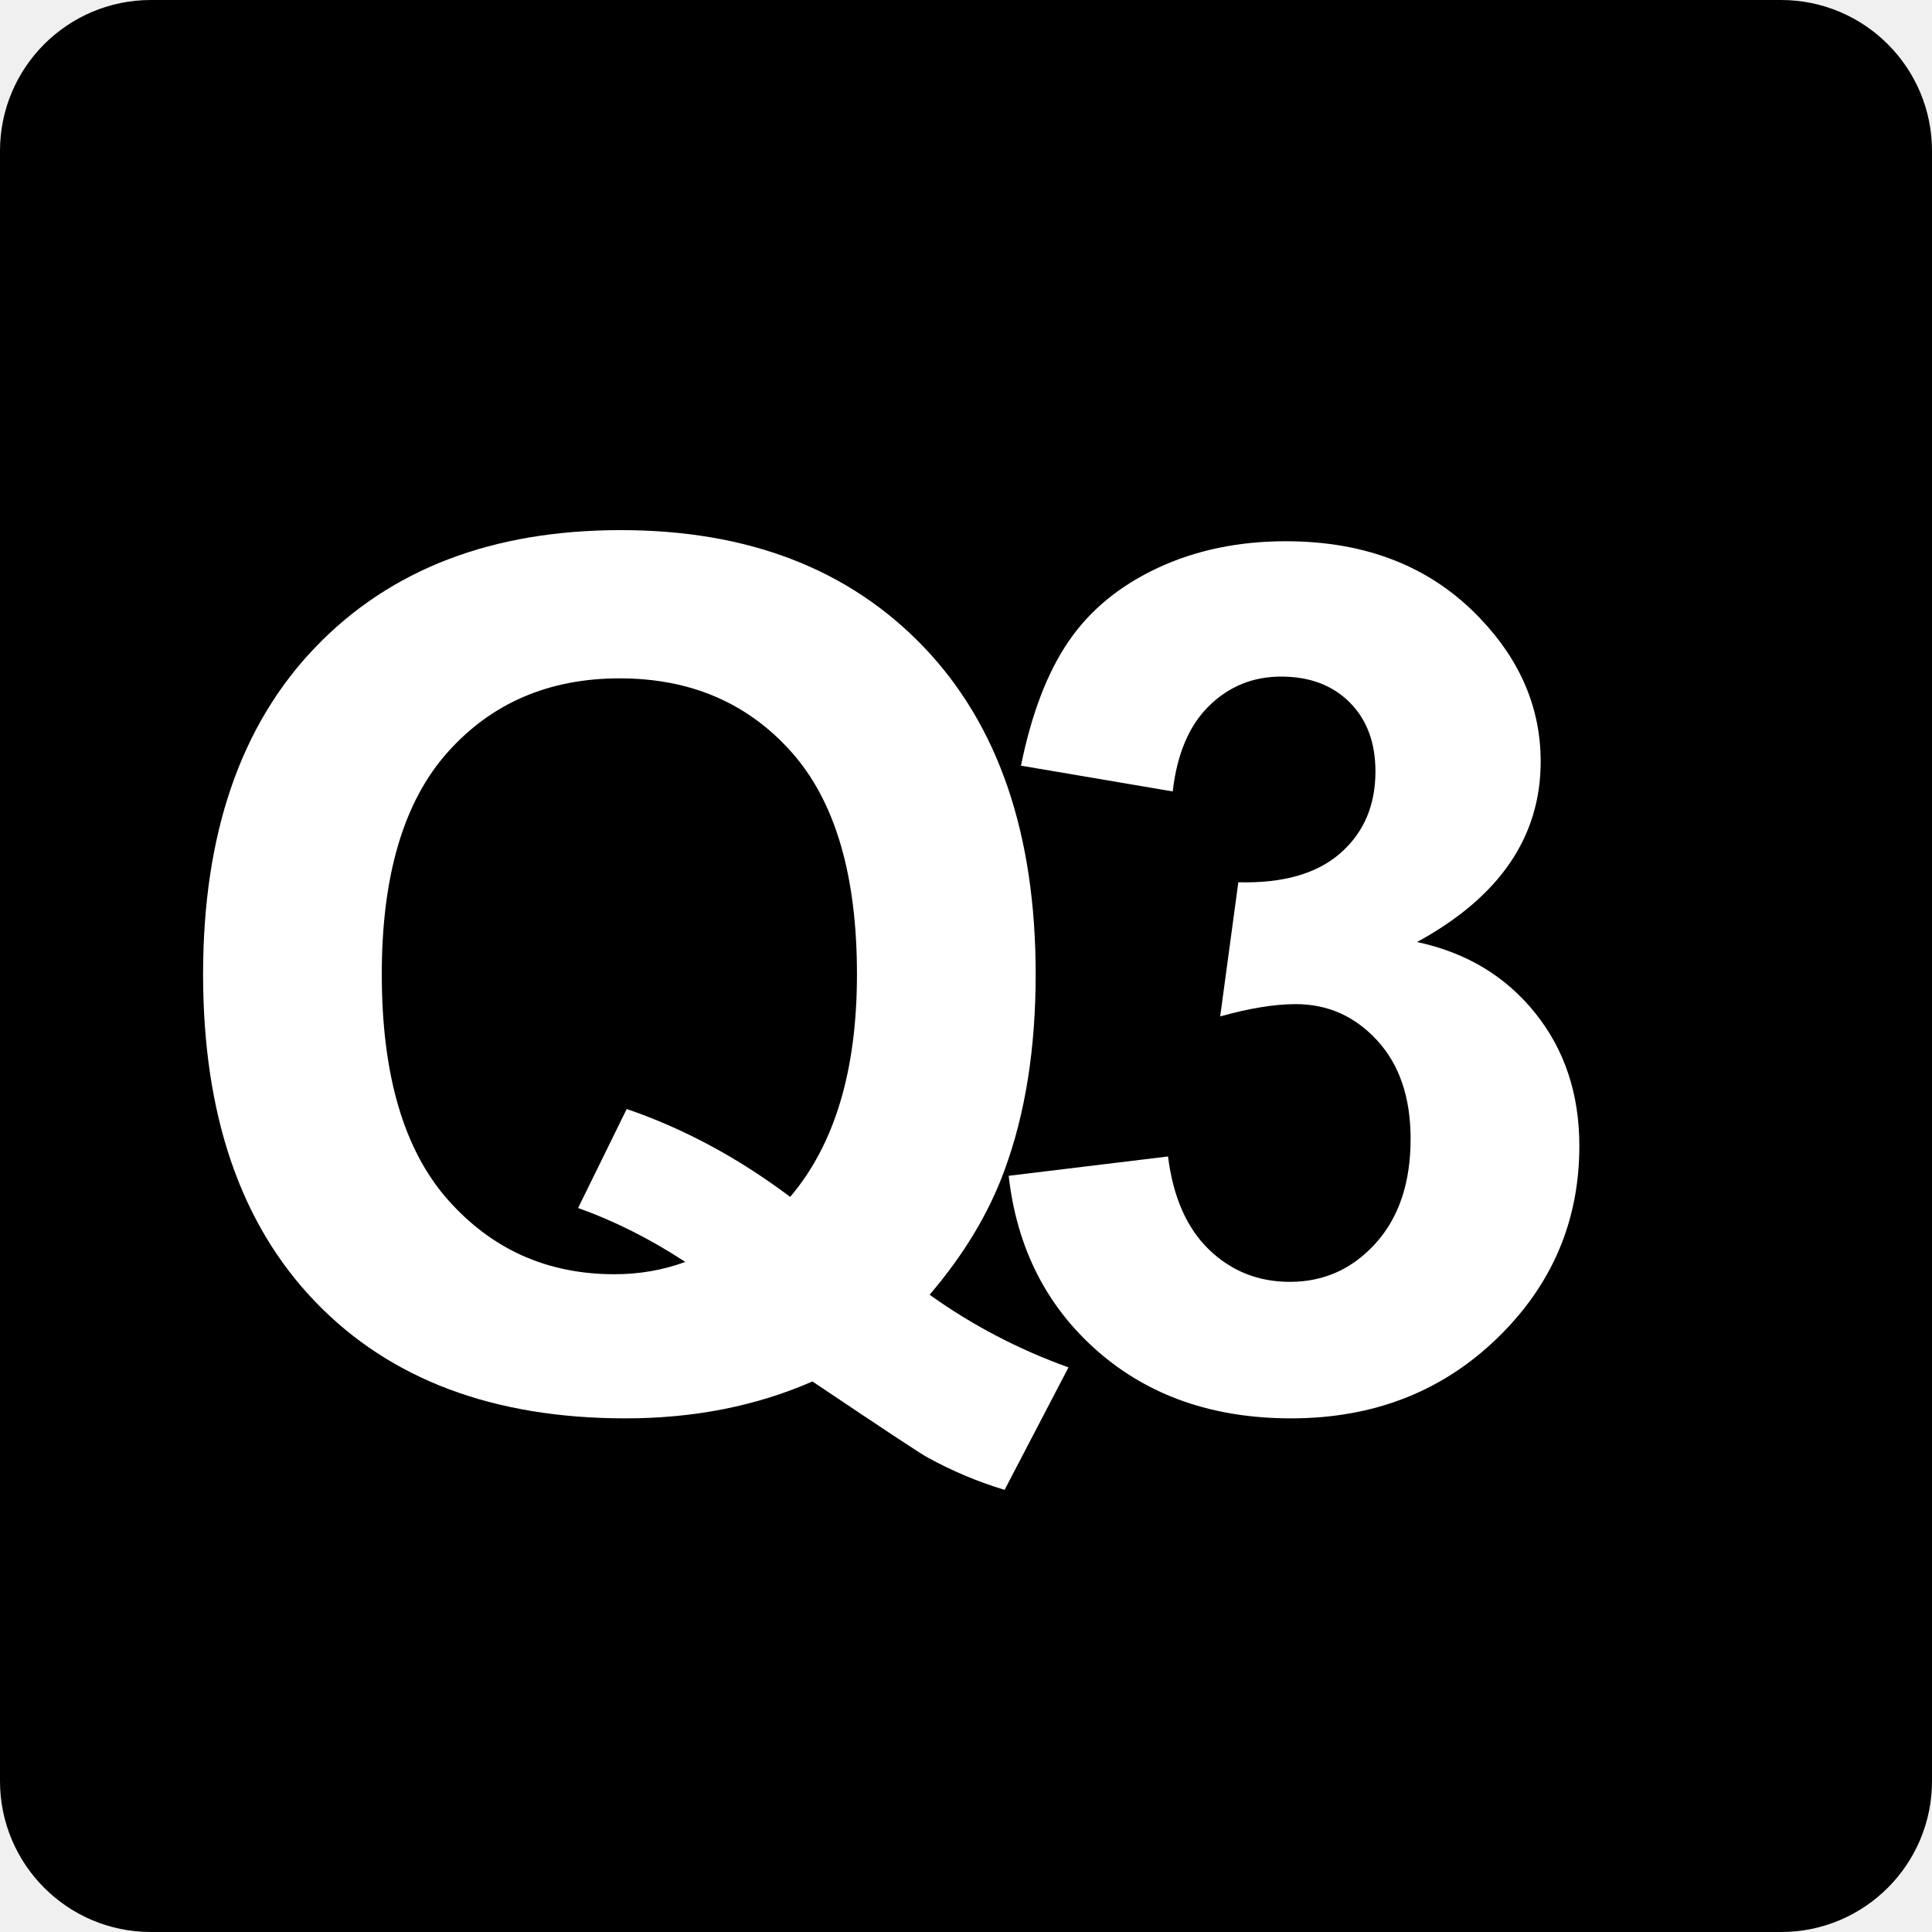
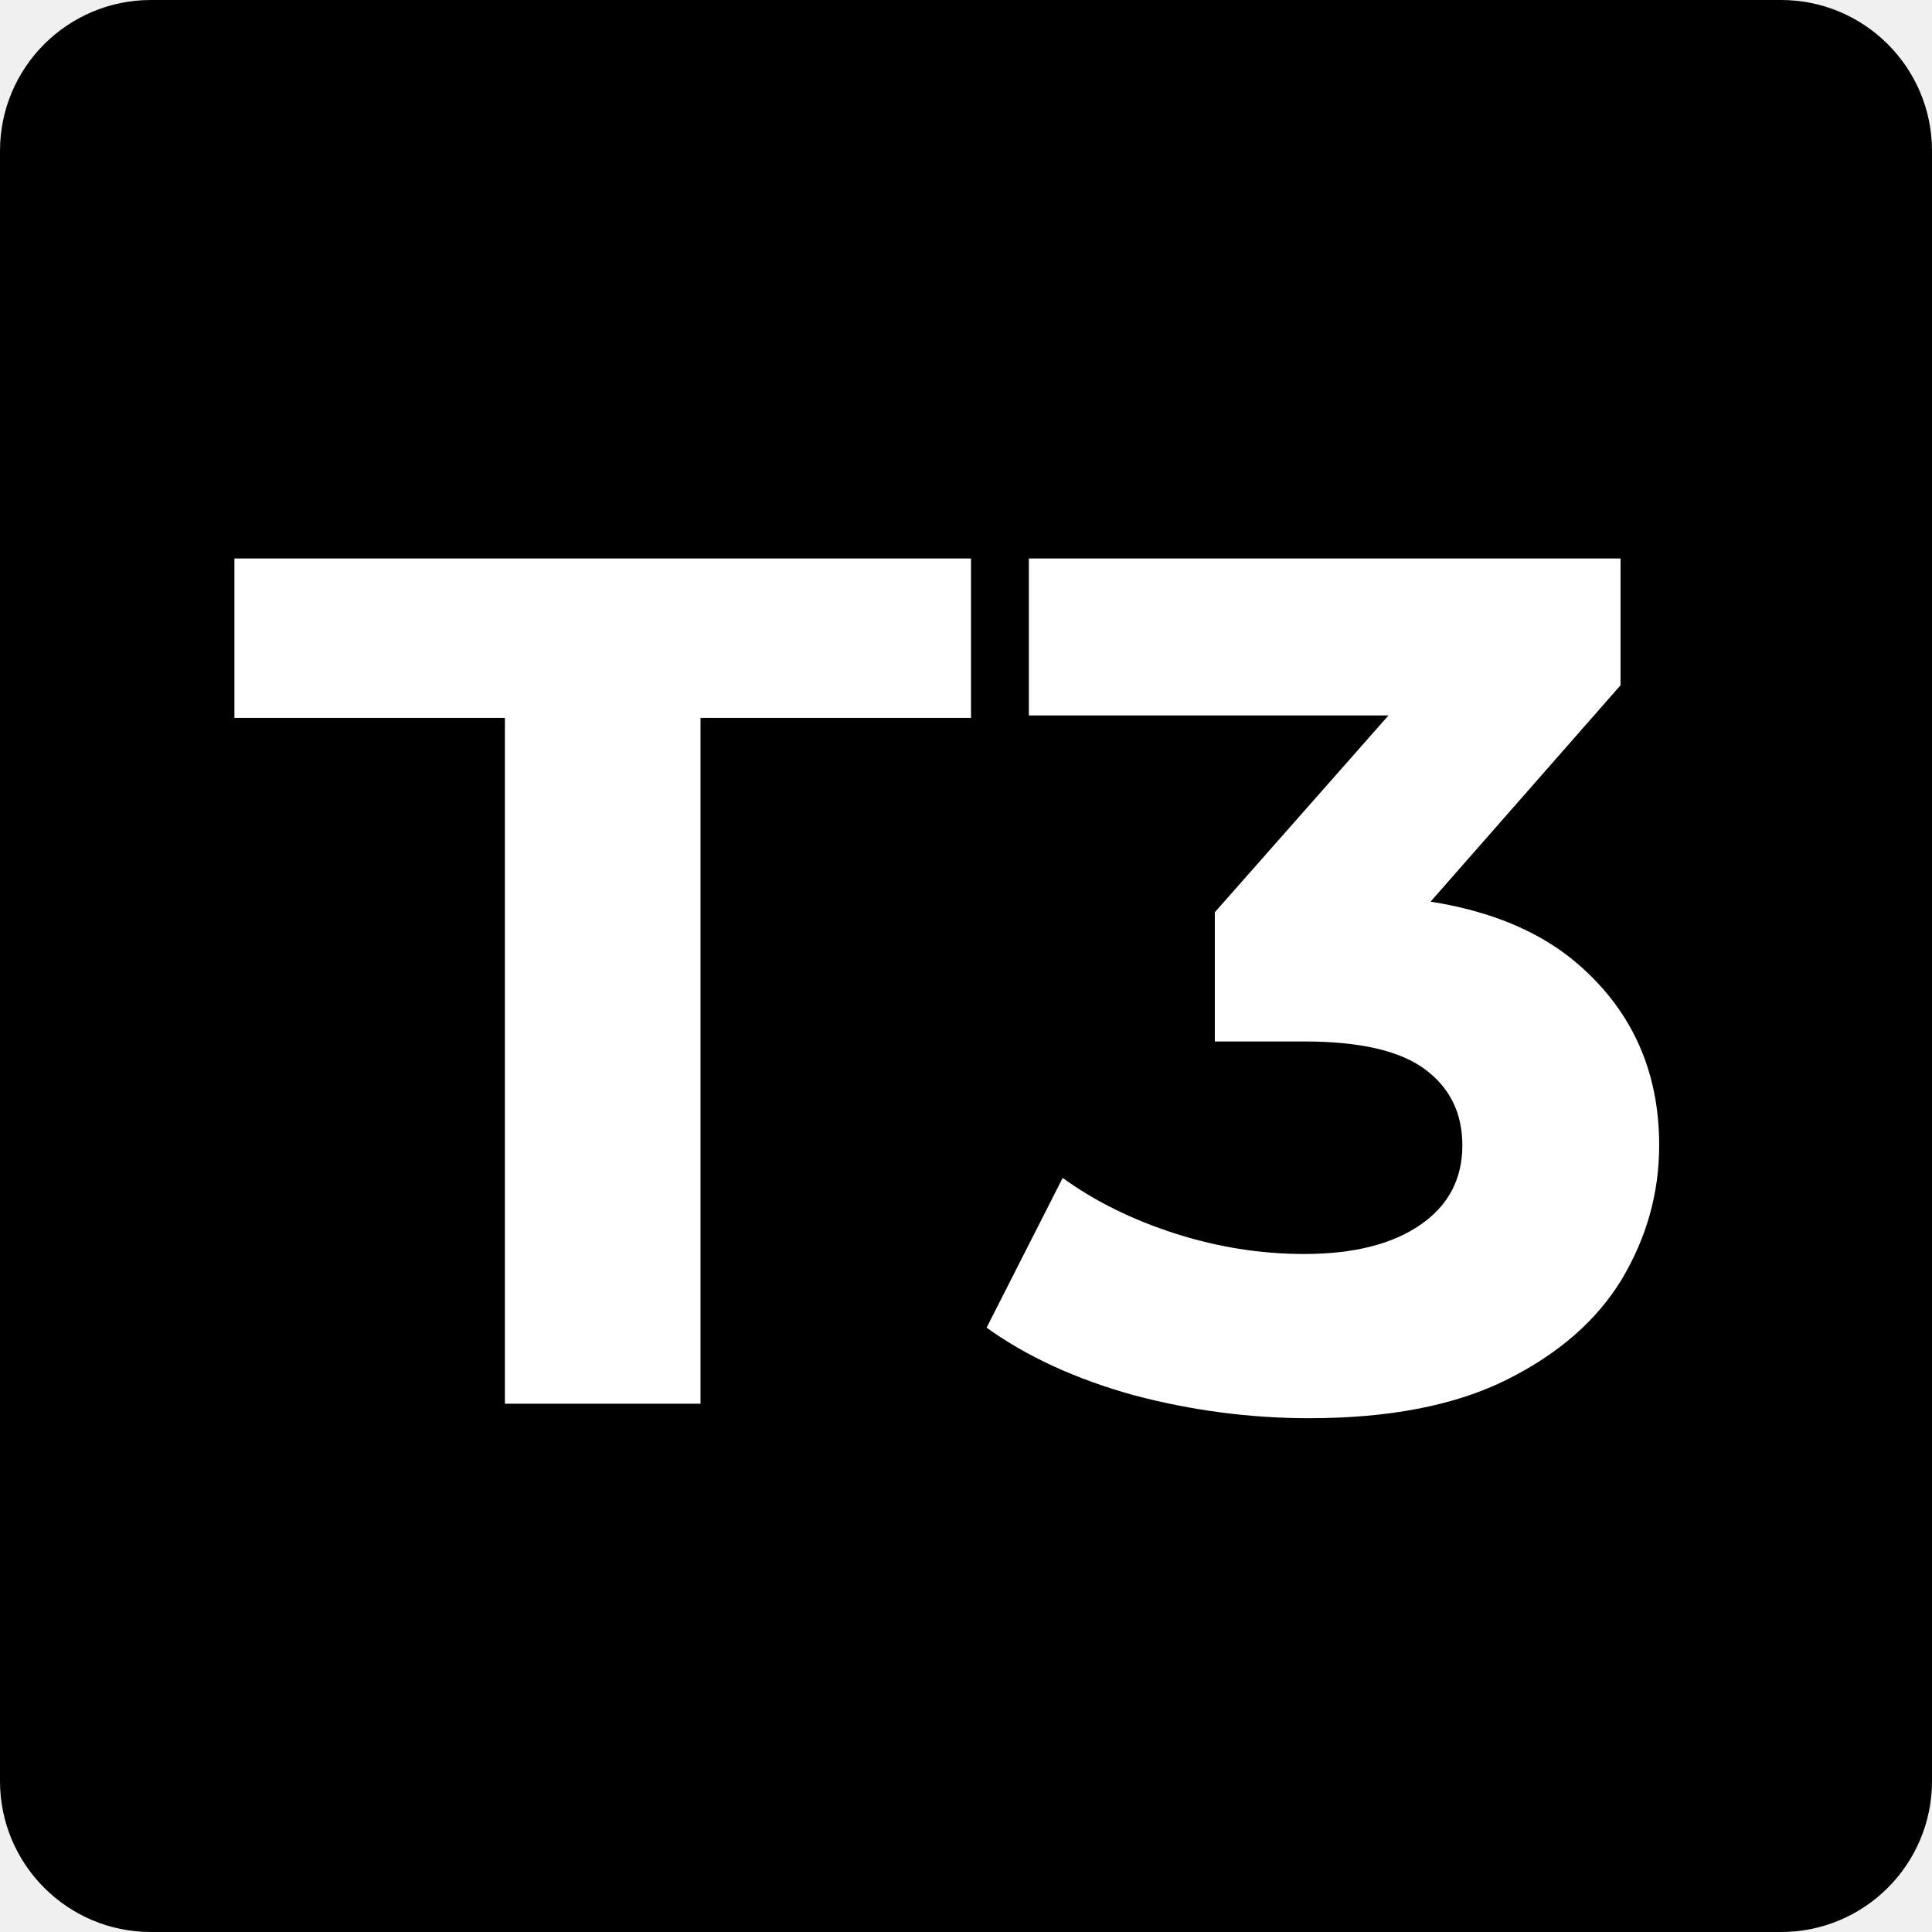
<svg xmlns="http://www.w3.org/2000/svg" width="128" height="128" viewBox="0 0 128 128" fill="none">
  <path d="M0 10C0 4.477 4.477 0 10 0H118C123.523 0 128 4.477 128 10V118C128 123.523 123.523 128 118 128H10C4.477 128 0 123.523 0 118V10Z" fill="black" />
-   <path d="M61.59 85.78Q65.821 88.808 70.79 90.593L66.558 98.706Q63.958 97.93 61.473 96.571Q60.93 96.3 53.826 91.525Q48.236 93.97 41.443 93.97Q28.322 93.97 20.889 86.246Q13.455 78.521 13.455 64.546Q13.455 50.61 20.908 42.866Q28.361 35.122 41.132 35.122Q53.787 35.122 61.201 42.866Q68.616 50.61 68.616 64.546Q68.616 71.922 66.558 77.511Q65.006 81.781 61.59 85.78ZM52.351 79.297Q54.563 76.696 55.67 73.009Q56.776 69.321 56.776 64.546Q56.776 54.686 52.428 49.815Q48.081 44.943 41.055 44.943Q34.029 44.943 29.661 49.834Q25.294 54.725 25.294 64.546Q25.294 74.522 29.661 79.472Q34.029 84.421 40.705 84.421Q43.19 84.421 45.402 83.606Q41.909 81.316 38.299 80.035L41.521 73.474Q47.188 75.415 52.351 79.297Z" fill="white" />
-   <path d="M66.827 77.9 77.385 76.619Q77.89 80.656 80.103 82.791Q82.315 84.926 85.459 84.926Q88.837 84.926 91.146 82.364Q93.456 79.802 93.456 75.454Q93.456 71.339 91.243 68.933Q89.031 66.526 85.848 66.526Q83.751 66.526 80.84 67.341L82.043 58.452Q86.469 58.568 88.798 56.53Q91.127 54.492 91.127 51.115Q91.127 48.242 89.419 46.534Q87.711 44.826 84.877 44.826Q82.082 44.826 80.103 46.767Q78.123 48.708 77.696 52.435L67.642 50.727Q68.69 45.564 70.806 42.478Q72.921 39.392 76.706 37.626Q80.491 35.859 85.188 35.859Q93.223 35.859 98.075 40.983Q102.074 45.176 102.074 50.455Q102.074 57.947 93.883 62.411Q98.774 63.459 101.705 67.108Q104.636 70.757 104.636 75.92Q104.636 83.412 99.162 88.691Q93.689 93.97 85.537 93.97Q77.812 93.97 72.727 89.526Q67.642 85.081 66.827 77.9Z" fill="white" />
+   <path d="M33.451 93V47.56H15.531V37H64.331V47.56H46.411V93H33.451ZM86.725 93.96C82.832 93.96 78.965 93.453 75.125 92.44C71.285 91.373 68.032 89.88 65.365 87.96L70.405 78.04C72.539 79.587 75.019 80.813 77.845 81.72C80.672 82.627 83.525 83.08 86.405 83.08C89.659 83.08 92.219 82.44 94.085 81.16C95.952 79.88 96.885 78.12 96.885 75.88C96.885 73.747 96.059 72.067 94.405 70.84C92.752 69.613 90.085 69 86.405 69H80.485V60.44L96.085 42.76L97.525 47.4H68.165V37H107.365V45.4L91.845 63.08L85.285 59.32H89.045C95.925 59.32 101.125 60.867 104.645 63.96C108.165 67.053 109.925 71.027 109.925 75.88C109.925 79.027 109.099 81.987 107.445 84.76C105.792 87.48 103.259 89.693 99.845 91.4C96.432 93.107 92.059 93.96 86.725 93.96Z" fill="white" />
</svg>
